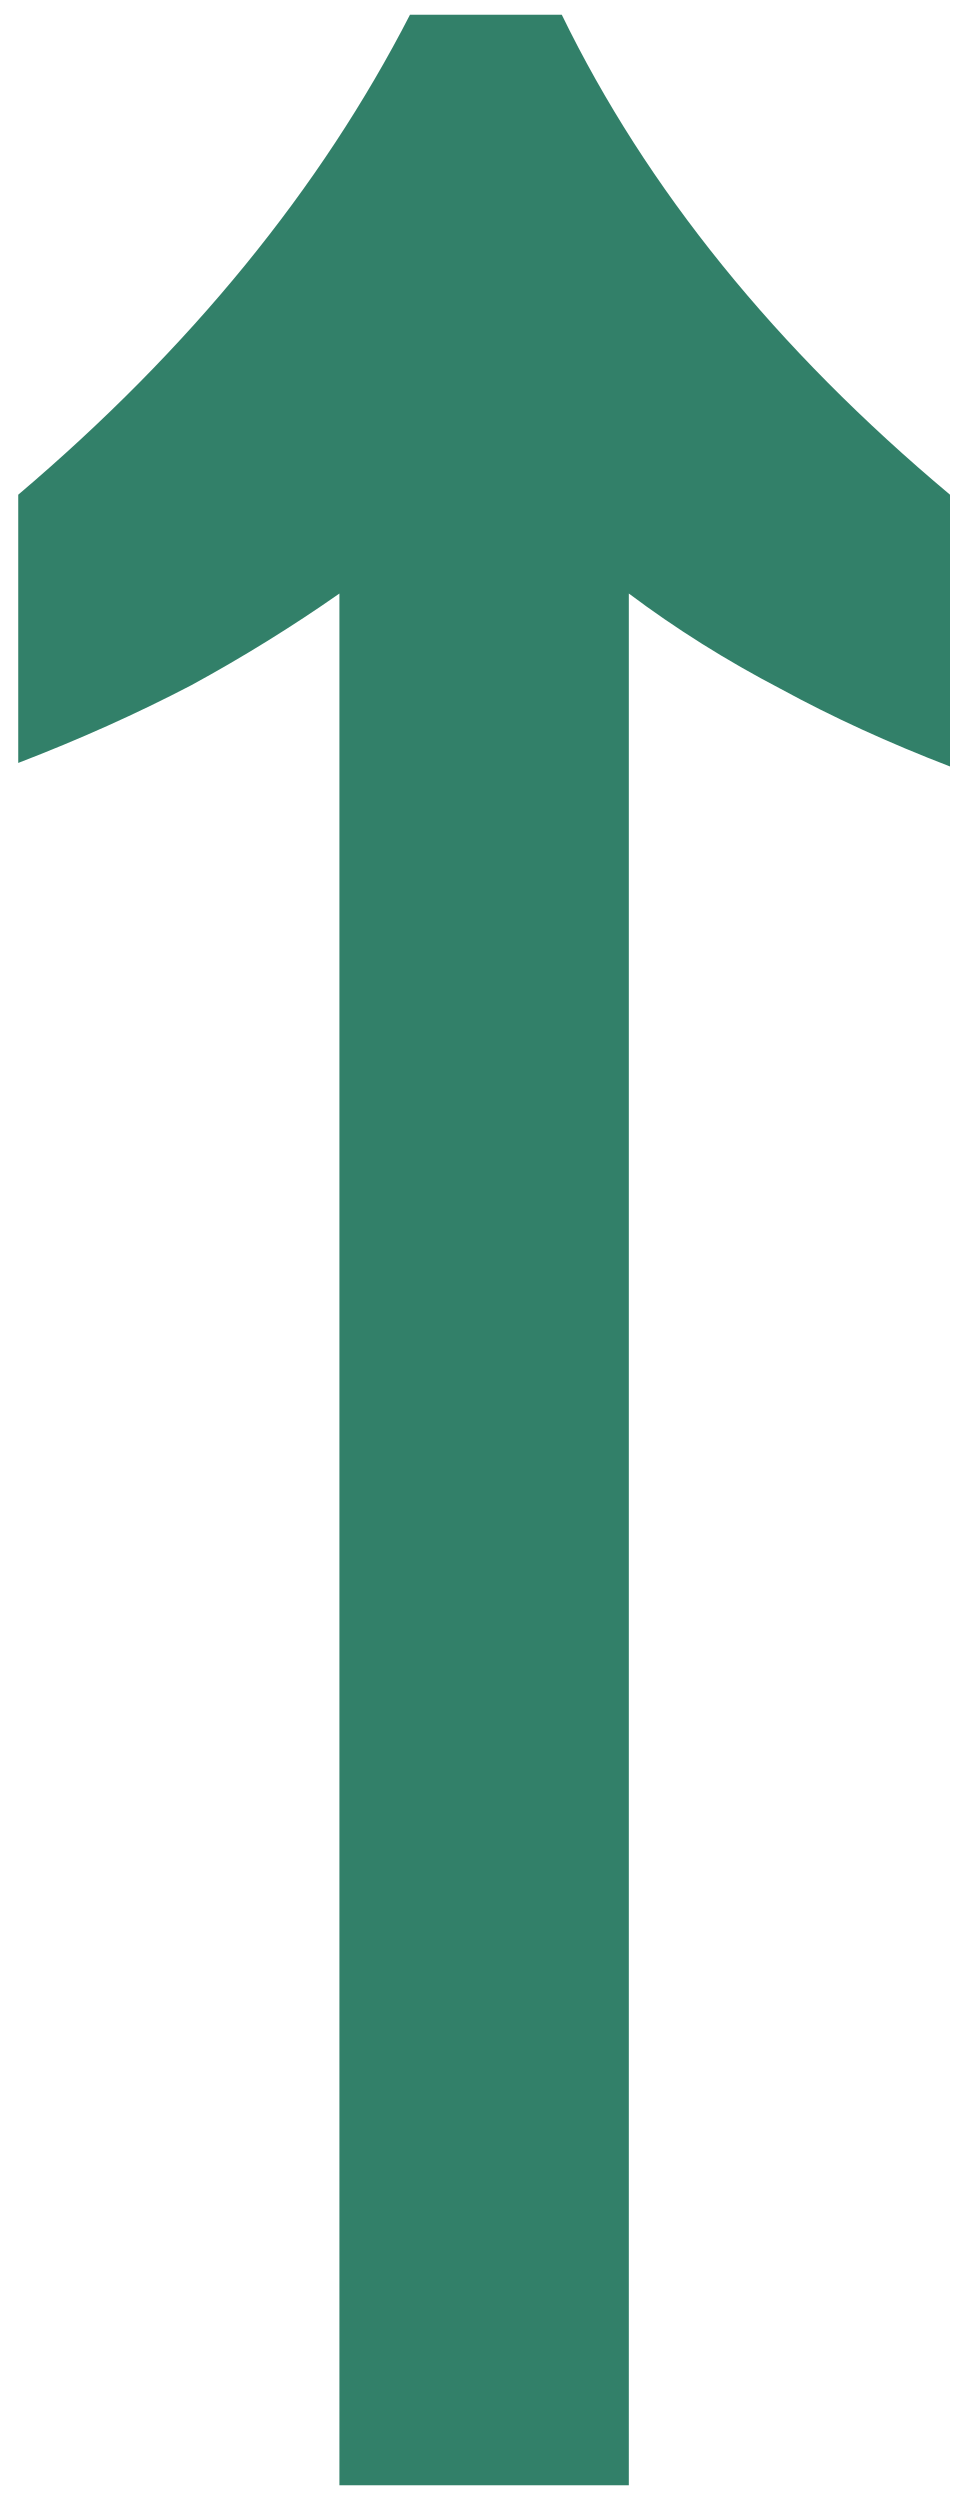
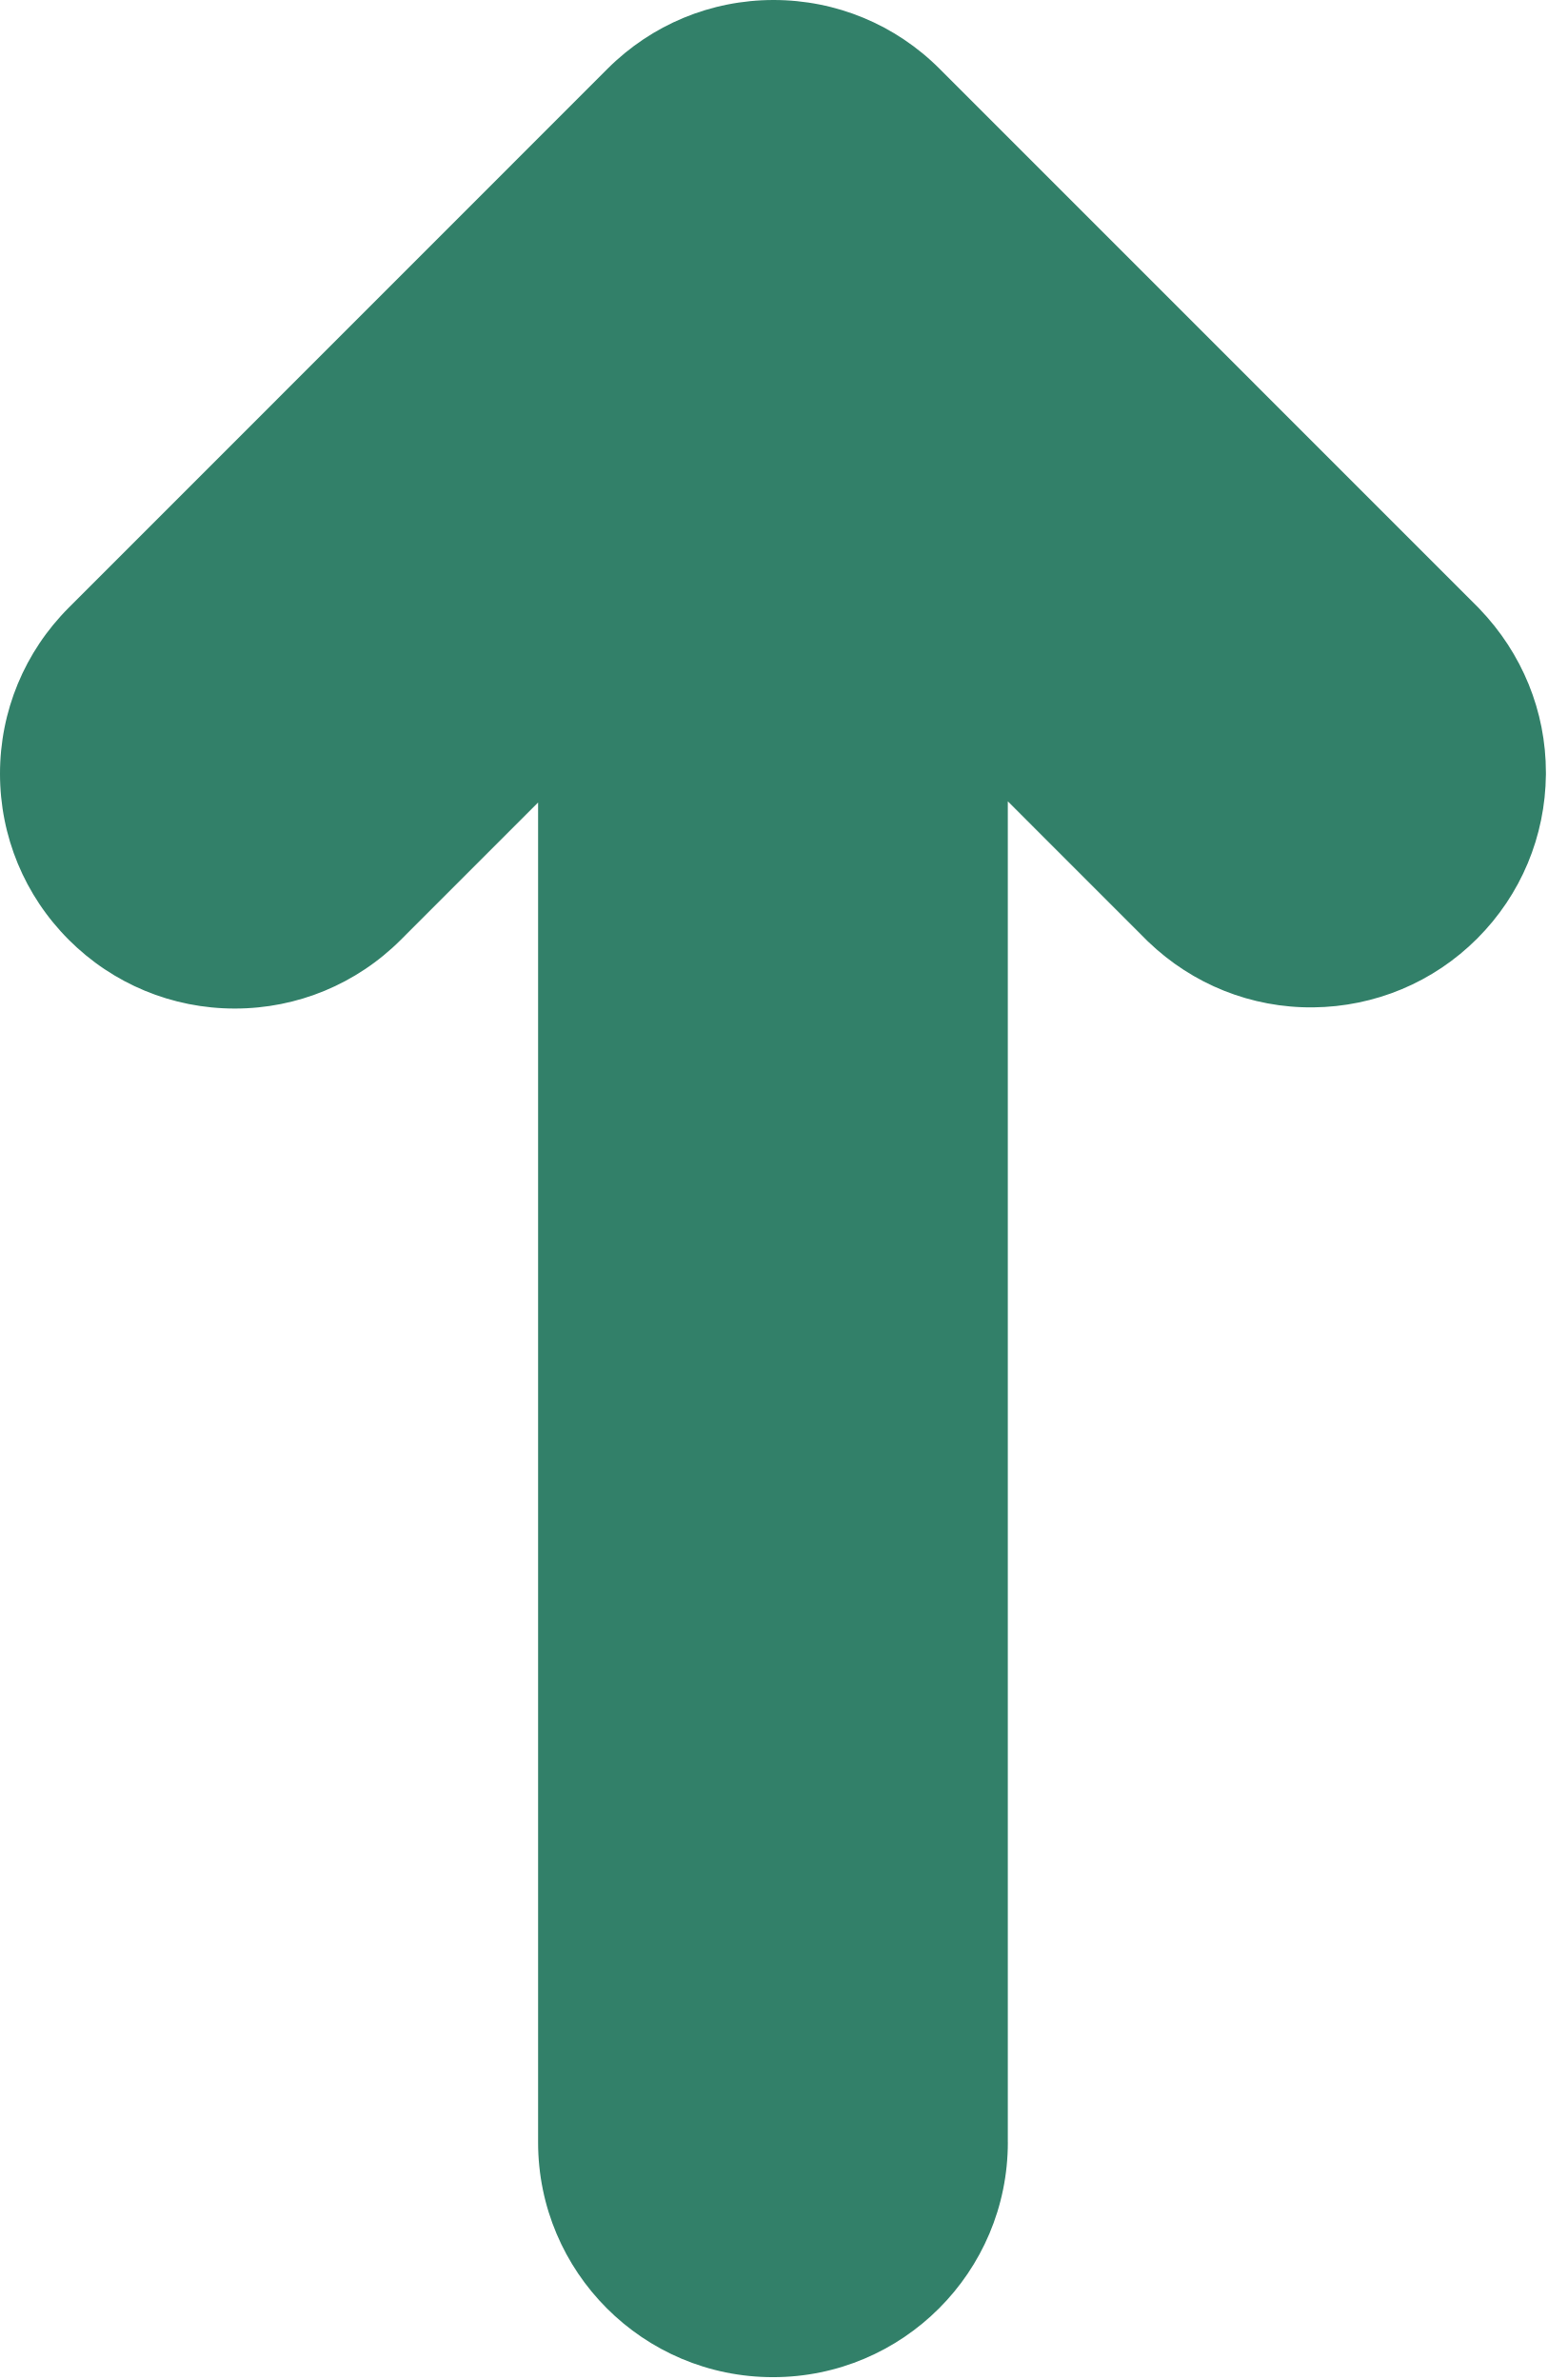
- <svg xmlns="http://www.w3.org/2000/svg" width="26" height="68" viewBox="0 0 26 68" fill="none">
-   <path d="M25.84 20.848C24.176 20.208 22.64 19.504 21.232 18.736C19.76 17.968 18.384 17.104 17.104 16.144V67.6H9.232V16.144C7.952 17.04 6.608 17.872 5.2 18.64C3.728 19.408 2.16 20.112 0.496 20.752V13.456C5.168 9.488 8.72 5.136 11.152 0.4H15.28C17.584 5.136 21.104 9.488 25.84 13.456V20.848Z" fill="#328069" />
+ <svg xmlns="http://www.w3.org/2000/svg" width="420" height="646" viewBox="0 0 420 646" fill="none">
+   <path d="M273.54 581.48V217.5L311.5 255.47L311.63 255.59C323.69 267.2 339.66 273.61 356.45 273.43C373.11 273.25 389 266.69 400.93 254.76C412.85 242.84 419.41 227.02 419.59 210.28V210.18V209.69C419.59 193.05 413.15 177.3 401.5 165.19L401.38 165.06L255.02 18.67C243.03 6.67 226.95 0 209.96 0C192.97 0 176.89 6.67 164.89 18.67L18.66 164.94C6.67 176.94 0 193.02 0 210.01C0 227 6.67 243.08 18.66 255.08C30.66 267.08 46.73 273.75 63.73 273.75C80.73 273.75 96.8 267.08 108.8 255.08L146.05 217.82V581.48C146.05 616.69 174.59 645.23 209.8 645.23C245.01 645.23 273.55 616.69 273.55 581.48H273.54Z" fill="#328069" />
</svg>
